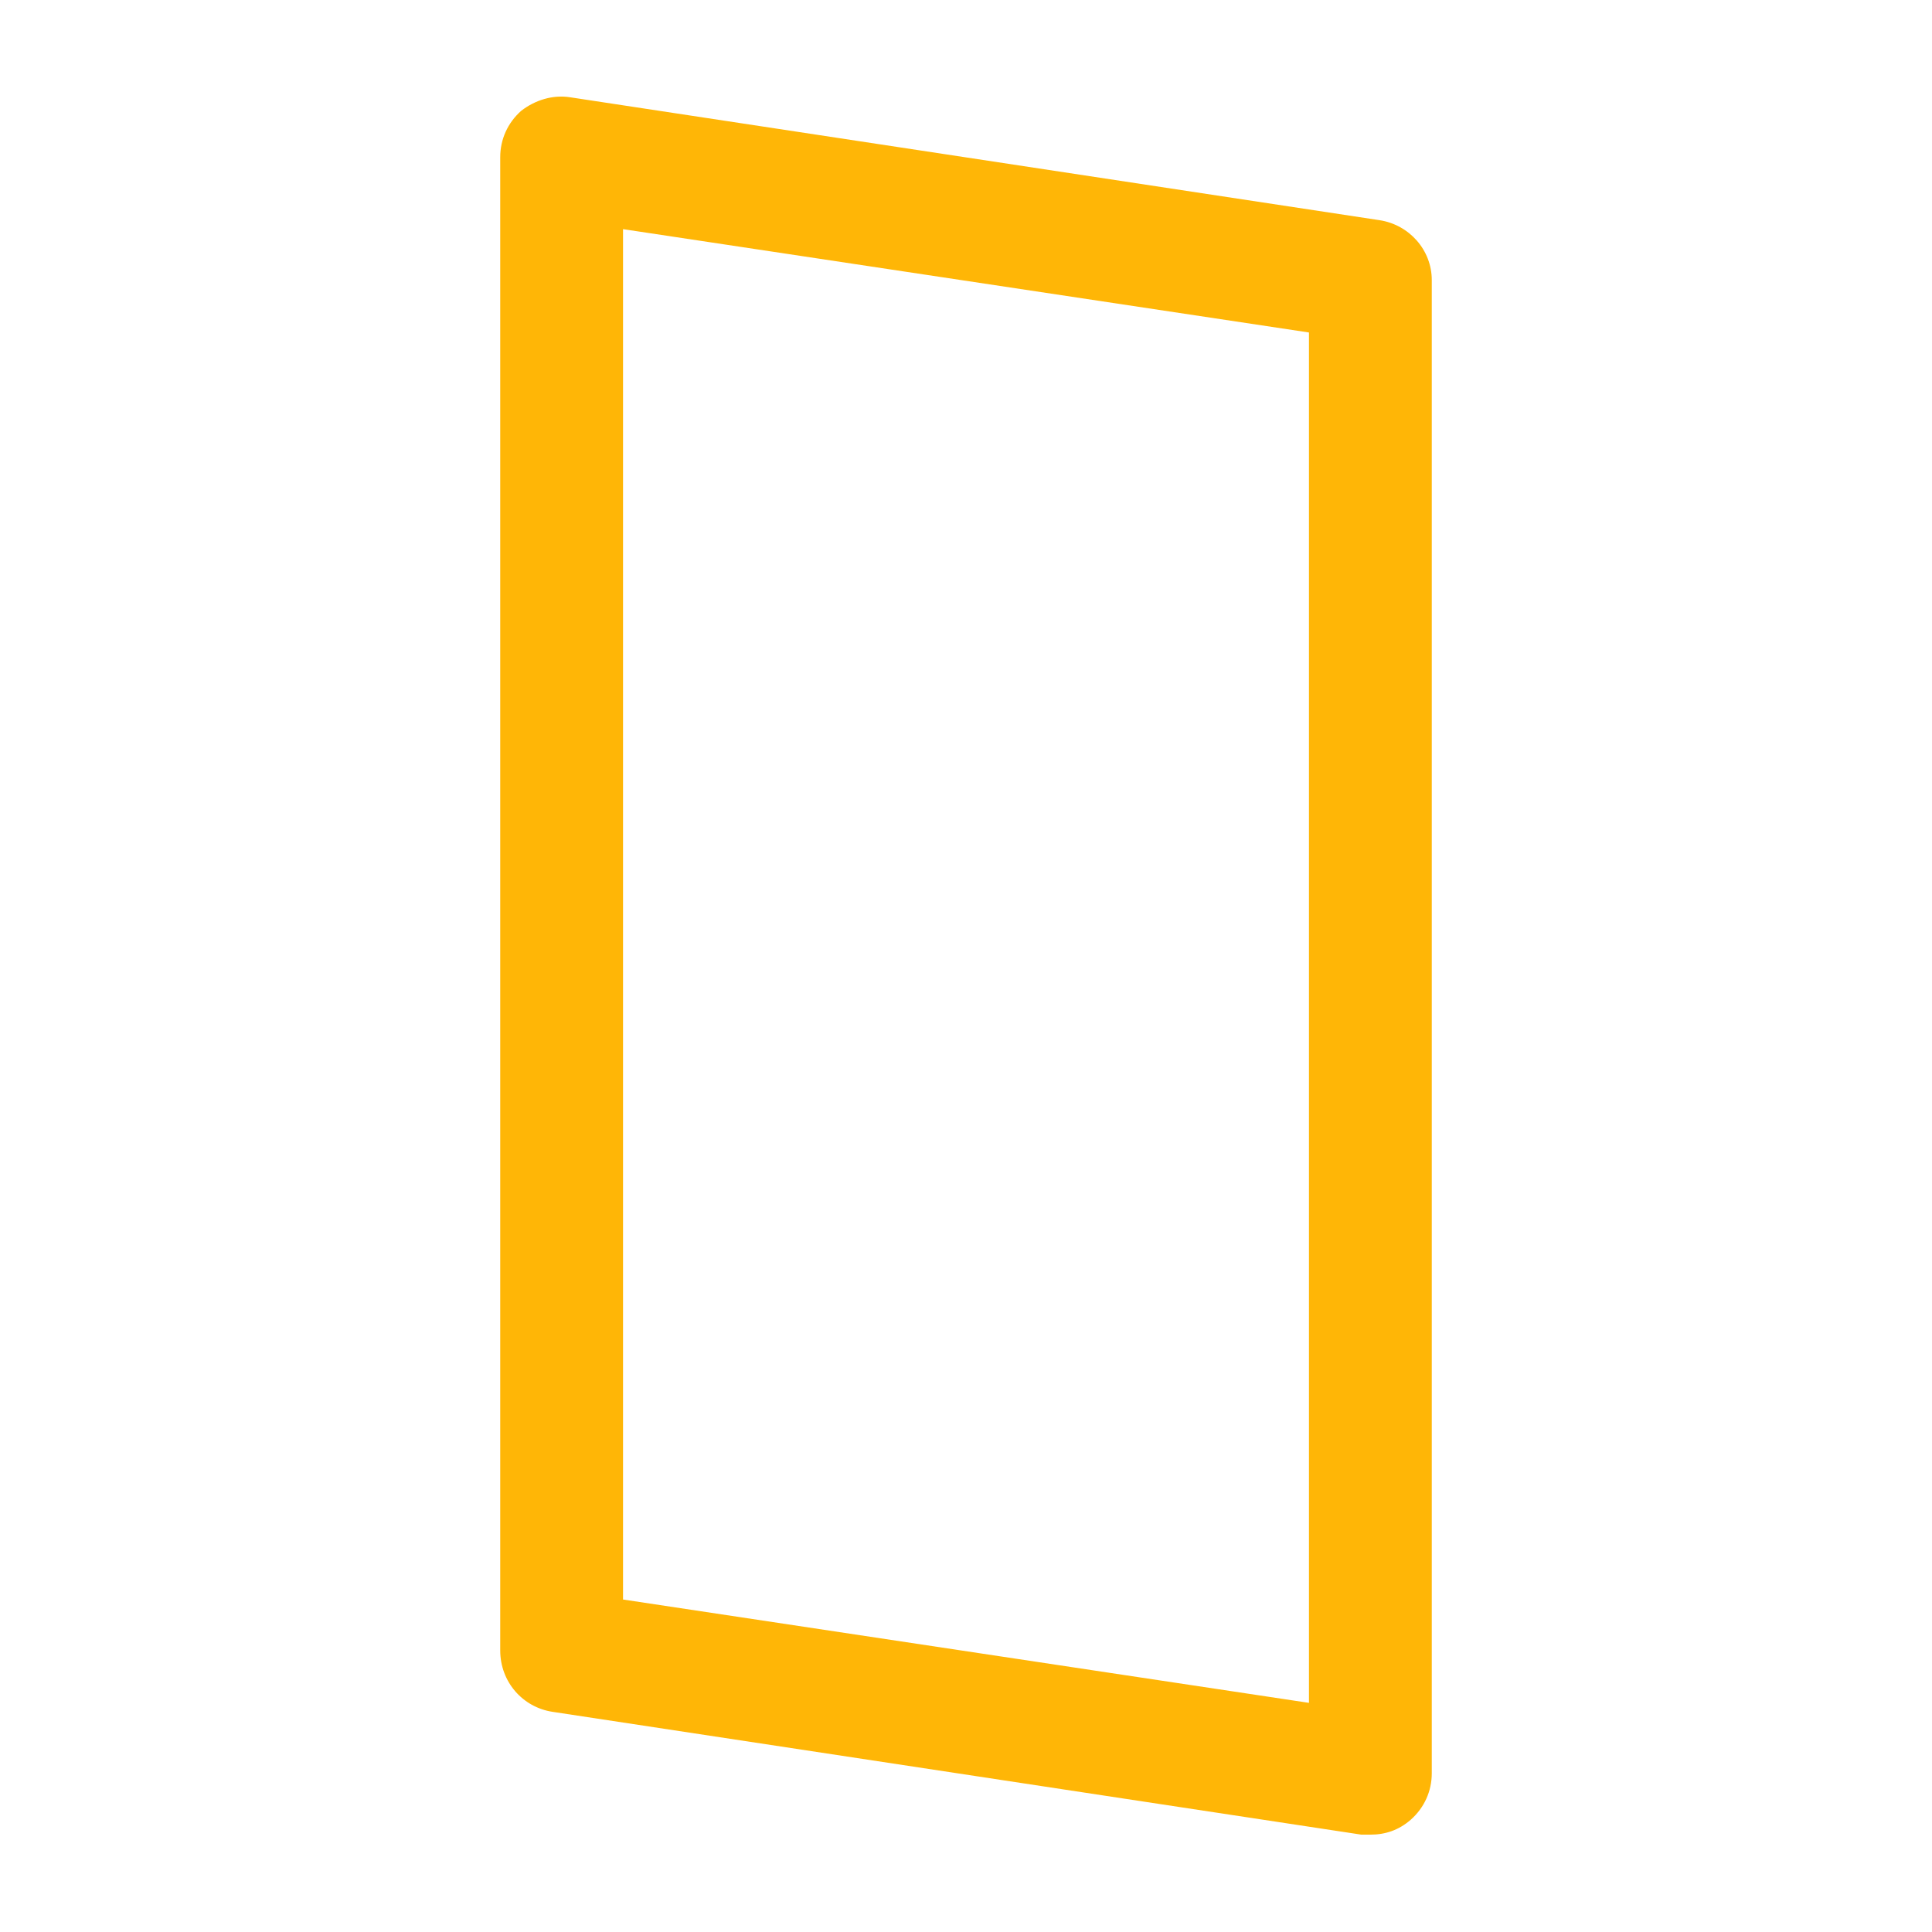
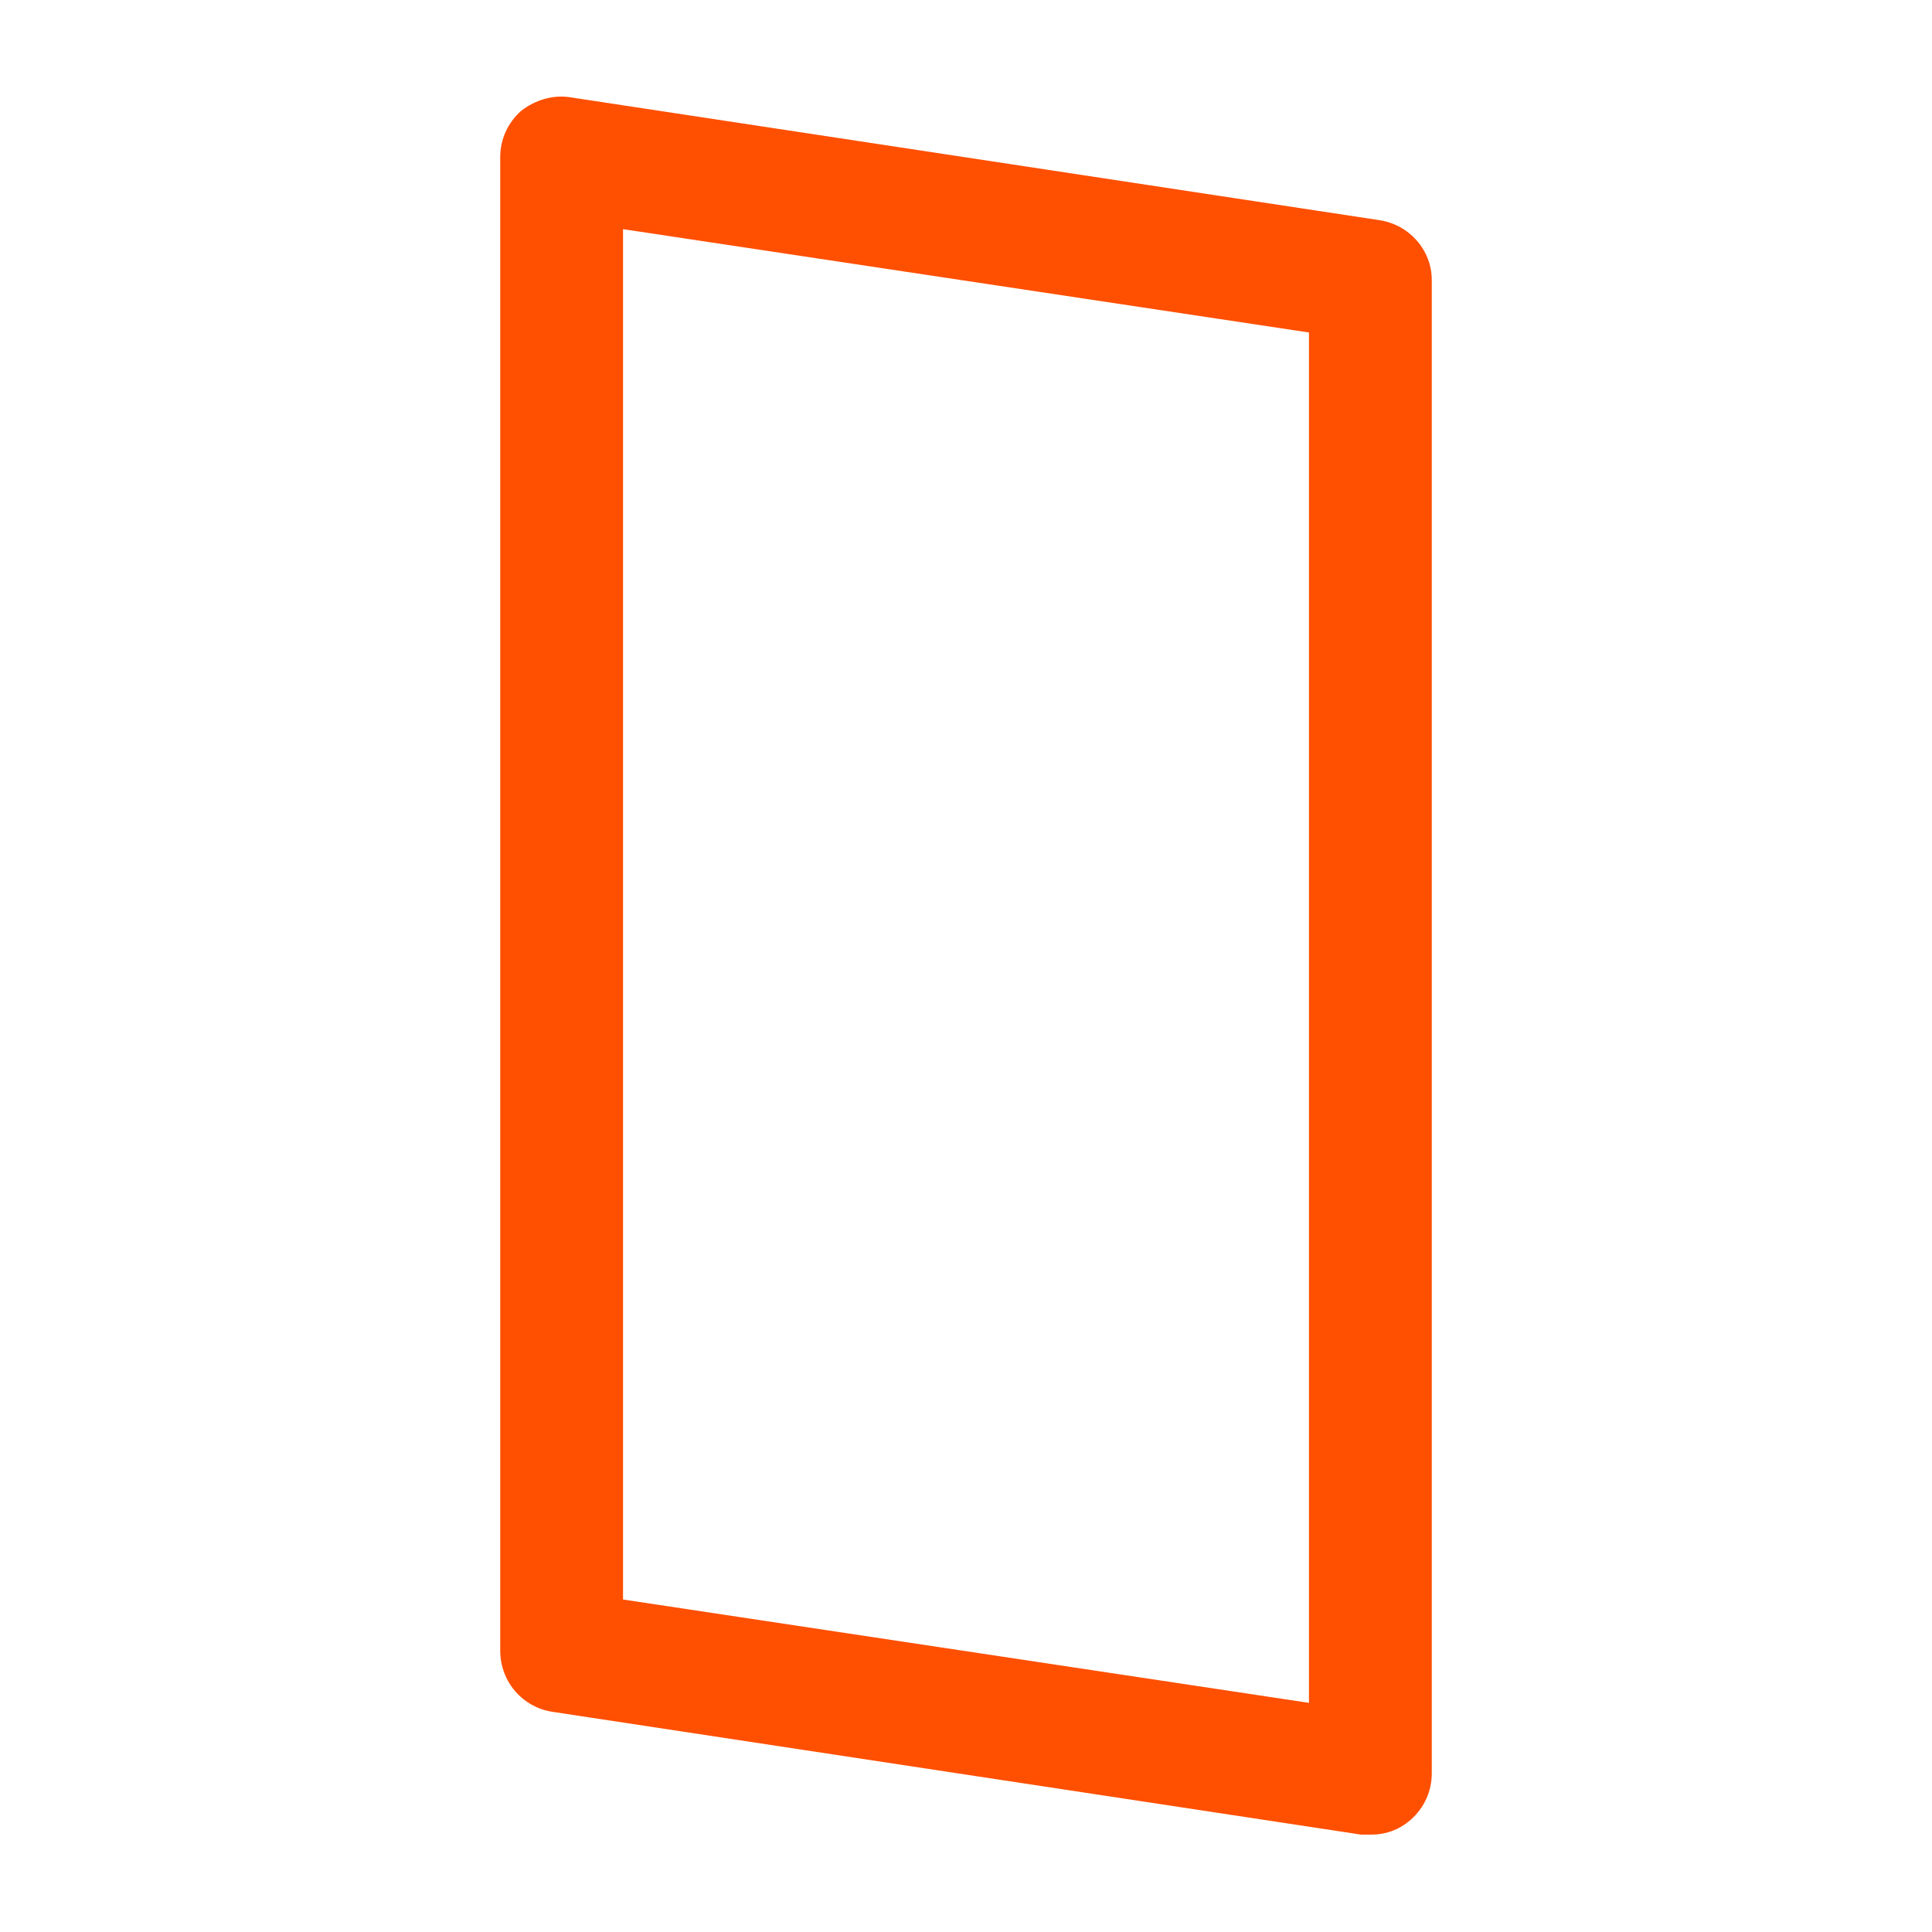
<svg xmlns="http://www.w3.org/2000/svg" version="1.1" viewBox="0 0 129 129" enable-background="new 0 0 129 129" width="512px" height="512px">
  <g>
-     <path d="m36.9,114.3l54,8.2c0.2,0 0.4,0 0.6,0 1,0 1.9-0.3 2.7-1 0.9-0.8 1.4-1.9 1.4-3.1v-99.7c0-2-1.5-3.7-3.5-4l-54-8.2c-1.2-0.2-2.4,0.2-3.3,0.9-0.9,0.8-1.4,1.9-1.4,3.1v99.7c-1.42109e-14,2.1 1.5,3.8 3.5,4.1zm4.7-99l45.8,6.9v91.5l-45.8-6.9v-91.5z" fill="#ffb606" />
+     <path d="m36.9,114.3l54,8.2c0.2,0 0.4,0 0.6,0 1,0 1.9-0.3 2.7-1 0.9-0.8 1.4-1.9 1.4-3.1v-99.7c0-2-1.5-3.7-3.5-4l-54-8.2c-1.2-0.2-2.4,0.2-3.3,0.9-0.9,0.8-1.4,1.9-1.4,3.1v99.7c-1.42109e-14,2.1 1.5,3.8 3.5,4.1zm4.7-99l45.8,6.9v91.5l-45.8-6.9v-91.5z" fill="#FF4F00" />
  </g>
</svg>
